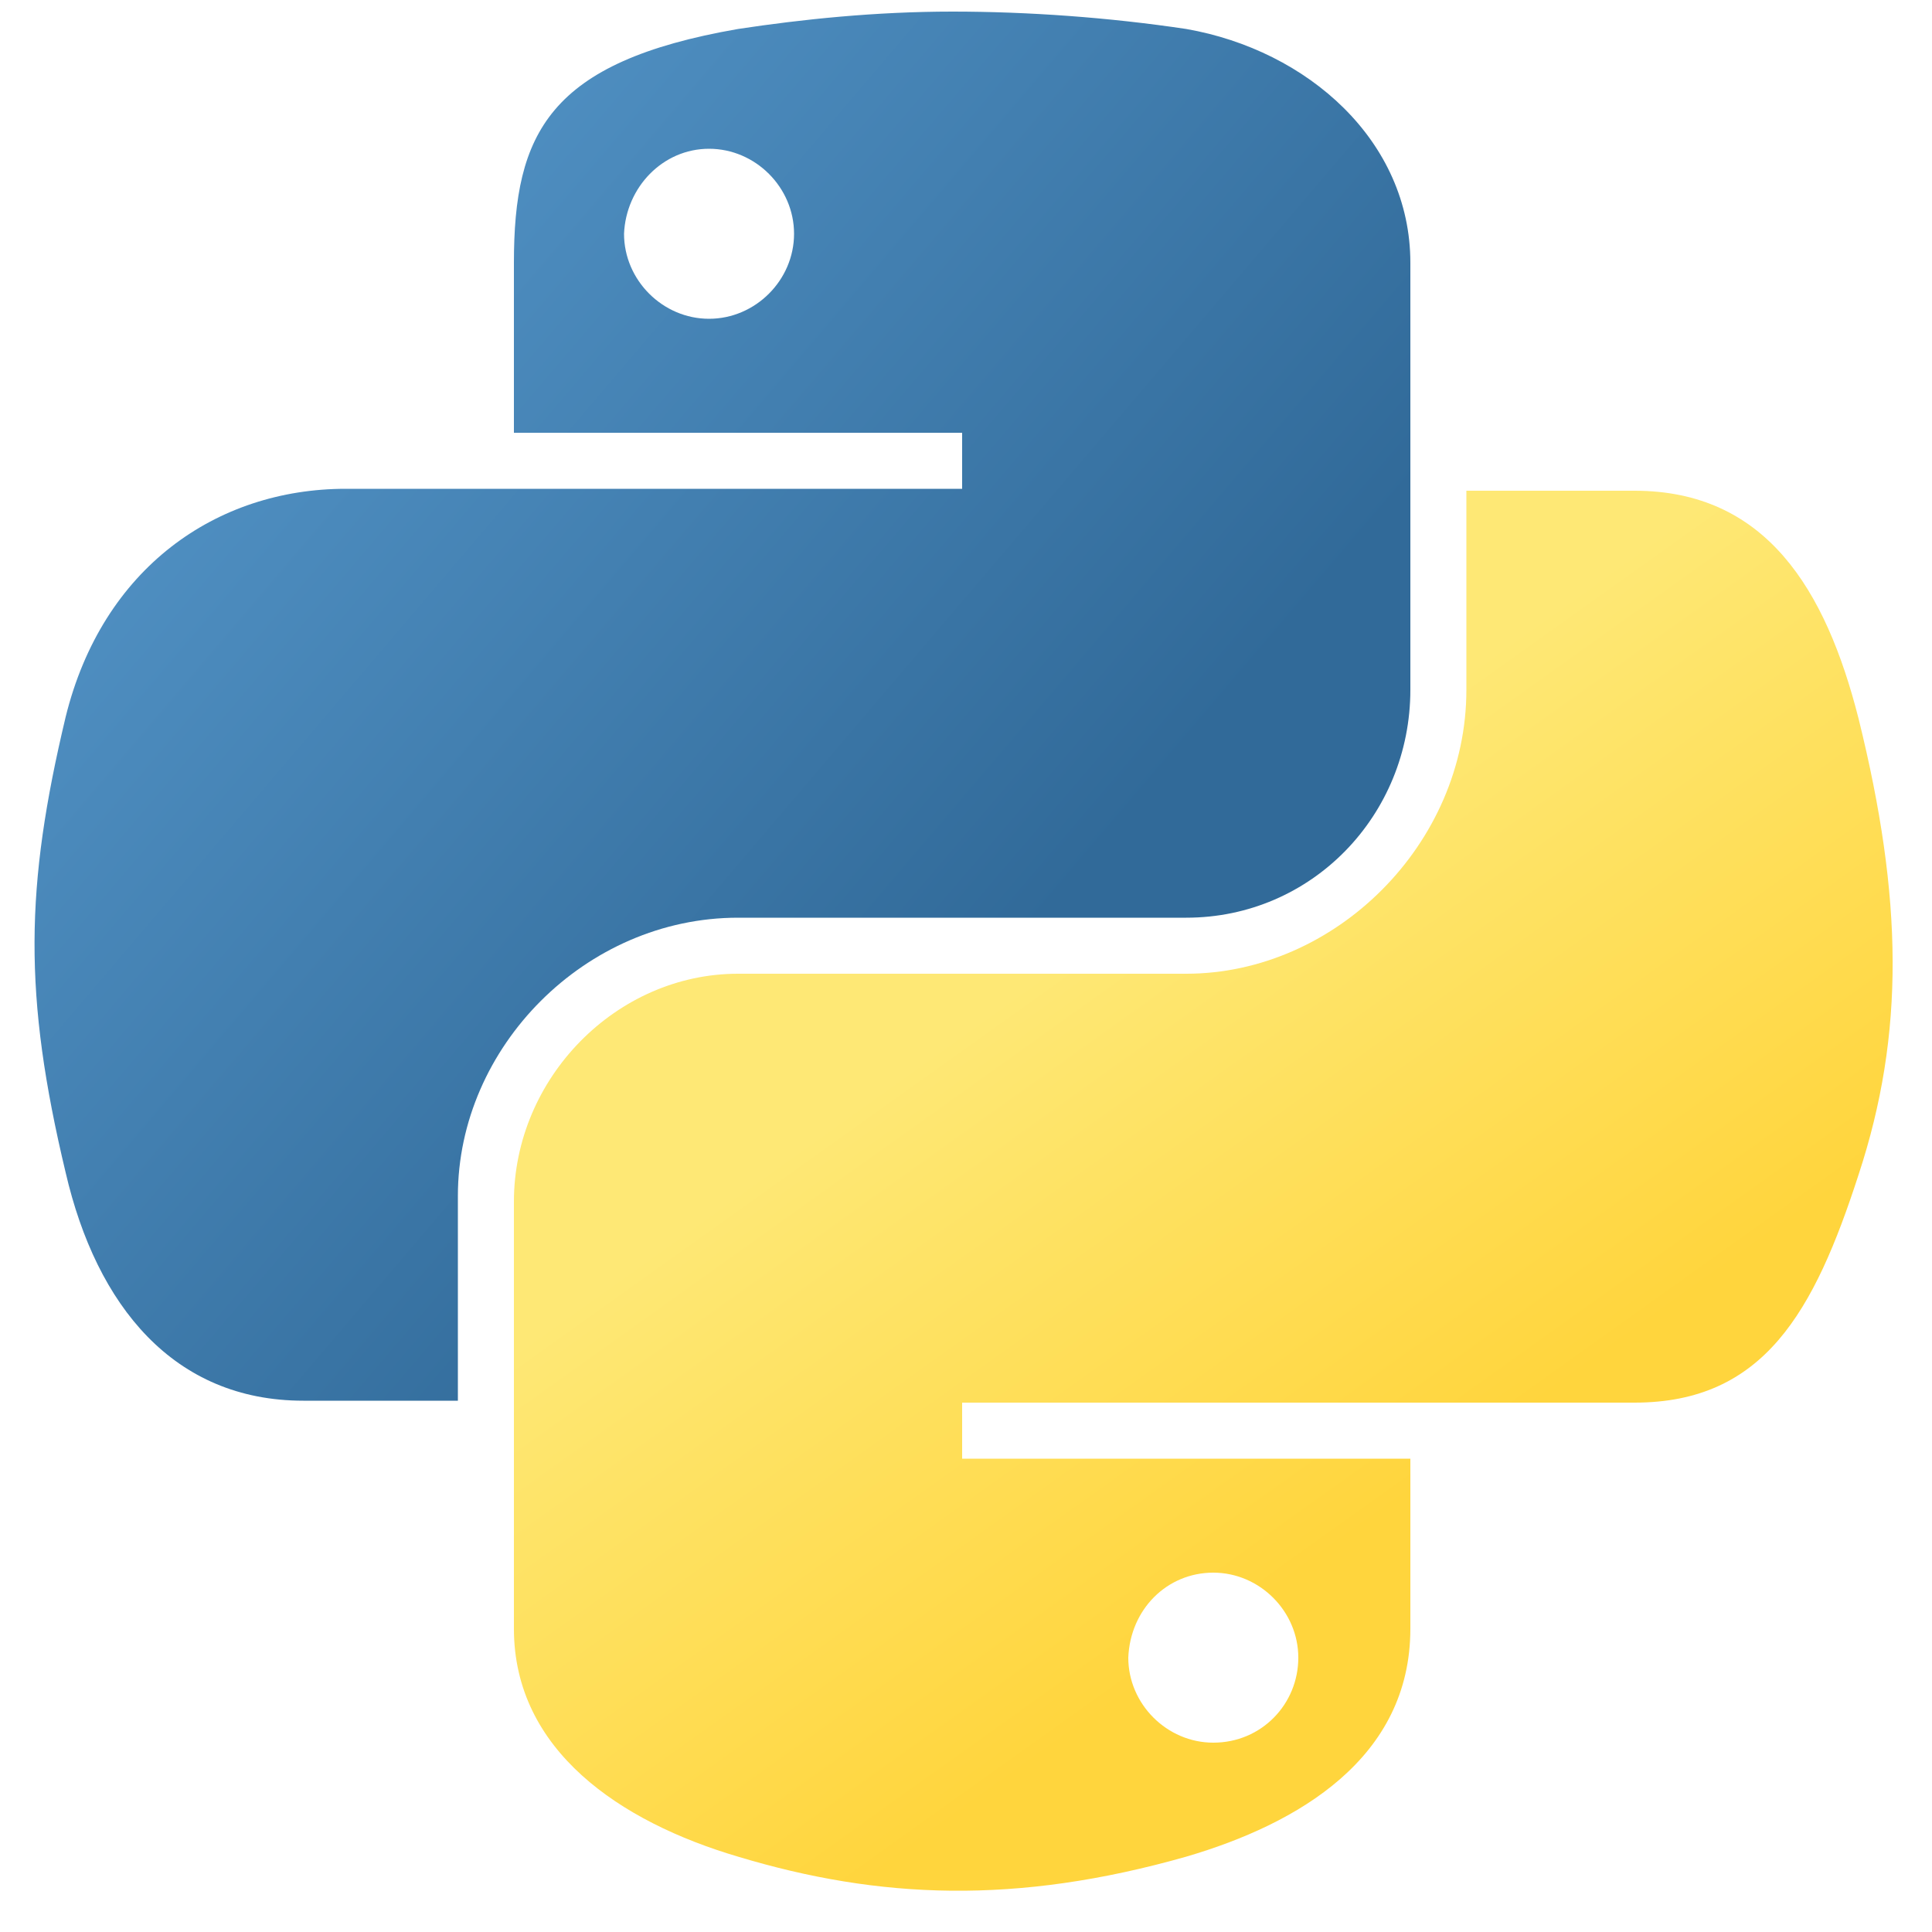
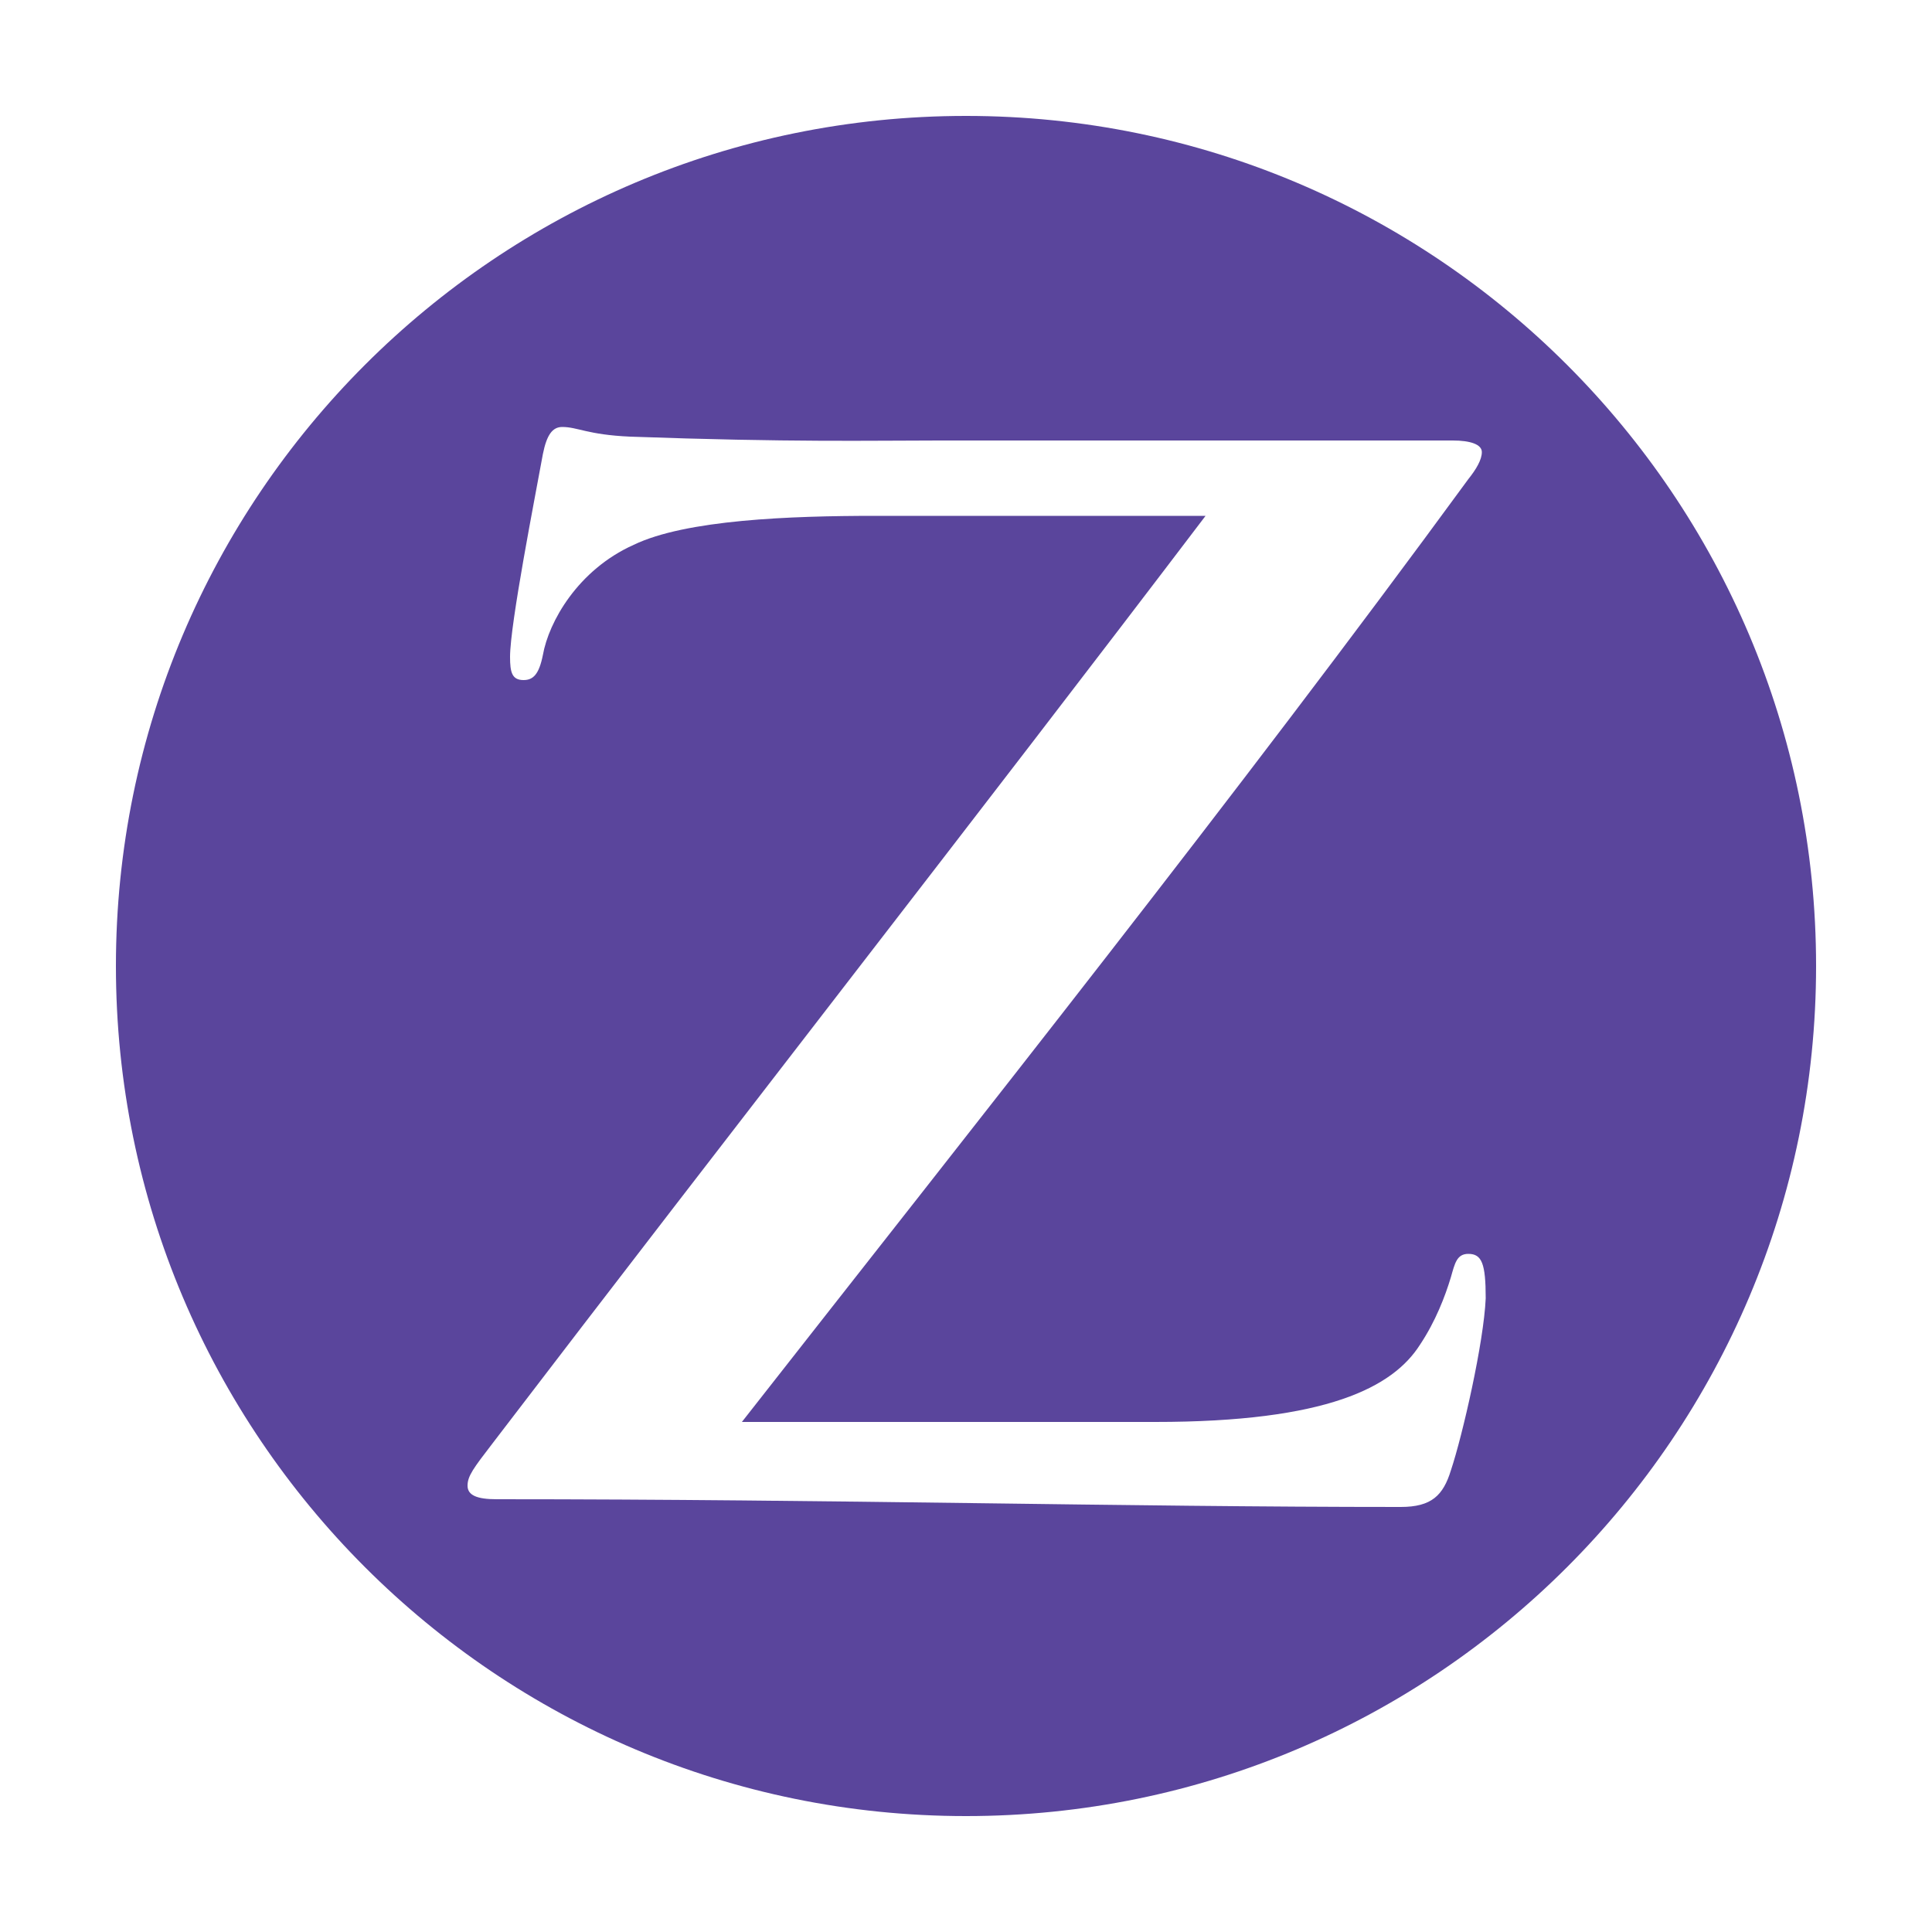
- <svg xmlns="http://www.w3.org/2000/svg" version="1.1" id="Layer_2" x="0px" y="0px" viewBox="0 0 100 100" enable-background="new 0 0 100 100" xml:space="preserve">
-   <linearGradient id="path1948_00000071526733124438898100000001732512360045835445_" gradientUnits="userSpaceOnUse" x1="732.466" y1="-296.523" x2="826.801" y2="-377.686" gradientTransform="matrix(0.5625 0 0 -0.568 -412.6414 -165.0309)">
-     <stop offset="0" style="stop-color:#5C9FD3" />
-     <stop offset="1" style="stop-color:#316A99" />
-   </linearGradient>
-   <path id="path1948" fill="url(#path1948_00000071526733124438898100000001732512360045835445_)" d="M49.3,0.6c-4,0-7.8,0.4-11.1,0.9  c-9.8,1.7-11.6,5.4-11.6,12.1v8.8h23.2v2.9H26.6h-8.7c-6.7,0-12.6,4.1-14.5,11.8c-2.1,8.8-2.2,14.4,0,23.6C5,67.6,9,72.5,15.7,72.5  h8V61.9c0-7.7,6.6-14.4,14.5-14.4h23.2c6.5,0,11.6-5.3,11.6-11.8V13.6c0-6.3-5.3-11-11.6-12.1C57.4,0.9,53.2,0.6,49.3,0.6z   M36.7,7.7c2.4,0,4.4,2,4.4,4.4c0,2.4-2,4.4-4.4,4.4c-2.4,0-4.4-2-4.4-4.4C32.4,9.7,34.3,7.7,36.7,7.7z" />
-   <linearGradient id="path1950_00000115508837870230036860000012441612979432214151_" gradientUnits="userSpaceOnUse" x1="863.271" y1="-426.809" x2="829.584" y2="-379.148" gradientTransform="matrix(0.5625 0 0 -0.568 -412.6414 -165.0309)">
-     <stop offset="0" style="stop-color:#FFD53D" />
-     <stop offset="1" style="stop-color:#FEE875" />
-   </linearGradient>
-   <path id="path1950" fill="url(#path1950_00000115508837870230036860000012441612979432214151_)" d="M75.9,25.4v10.3  c0,8-6.8,14.7-14.5,14.7H38.2c-6.3,0-11.6,5.4-11.6,11.8v22.1c0,6.3,5.5,10,11.6,11.8c7.3,2.2,14.4,2.5,23.2,0  C67.2,94.4,73,91,73,84.3v-8.8H49.8v-2.9H73h11.6c6.7,0,9.3-4.7,11.6-11.8c2.4-7.3,2.3-14.3,0-23.6c-1.7-6.7-4.8-11.8-11.6-11.8  L75.9,25.4z M62.8,81.4c2.4,0,4.4,2,4.4,4.4c0,2.4-1.9,4.4-4.4,4.4c-2.4,0-4.4-2-4.4-4.4C58.5,83.3,60.4,81.4,62.8,81.4z" />
+ <svg xmlns="http://www.w3.org/2000/svg" version="1.1" id="Layer_1" x="0px" y="0px" viewBox="0 0 100 100" enable-background="new 0 0 100 100" xml:space="preserve">
+   <path fill-rule="evenodd" clip-rule="evenodd" fill="#5A459C" d="M50,6C25.7,6,6,25.7,6,50s19.7,44,44,44s44-19.7,44-44S74.3,6,50,6  z M75.1,76.1c-0.4,1.3-1,1.9-2.6,1.9c-14.5,0-29.2-0.4-46.8-0.4c-1,0-1.5-0.2-1.5-0.7c0-0.5,0.3-0.9,1.3-2.2  c12.3-16.1,25.2-32.6,36.9-48H45.3c-4.4,0-9.8,0.2-12.5,1.5c-2.9,1.3-4.4,4-4.7,5.7c-0.2,1-0.5,1.3-1,1.3c-0.6,0-0.7-0.4-0.7-1.2  c0-1.7,1.3-8.3,1.7-10.5c0.2-1,0.5-1.4,1-1.4c0.8,0,1.3,0.4,3.5,0.5c8.3,0.3,12.5,0.2,16,0.2h26.6c0.9,0,1.5,0.2,1.5,0.6  c0,0.4-0.3,0.9-0.7,1.4c-12,16.4-25.3,33.1-37.6,48.8h21.4c8.9,0,12.3-1.8,13.7-4c0.8-1.2,1.3-2.5,1.6-3.5c0.2-0.7,0.3-1.2,0.9-1.2  c0.7,0,0.9,0.5,0.9,2.3C76.8,69.5,75.7,74.3,75.1,76.1z" />
</svg>
